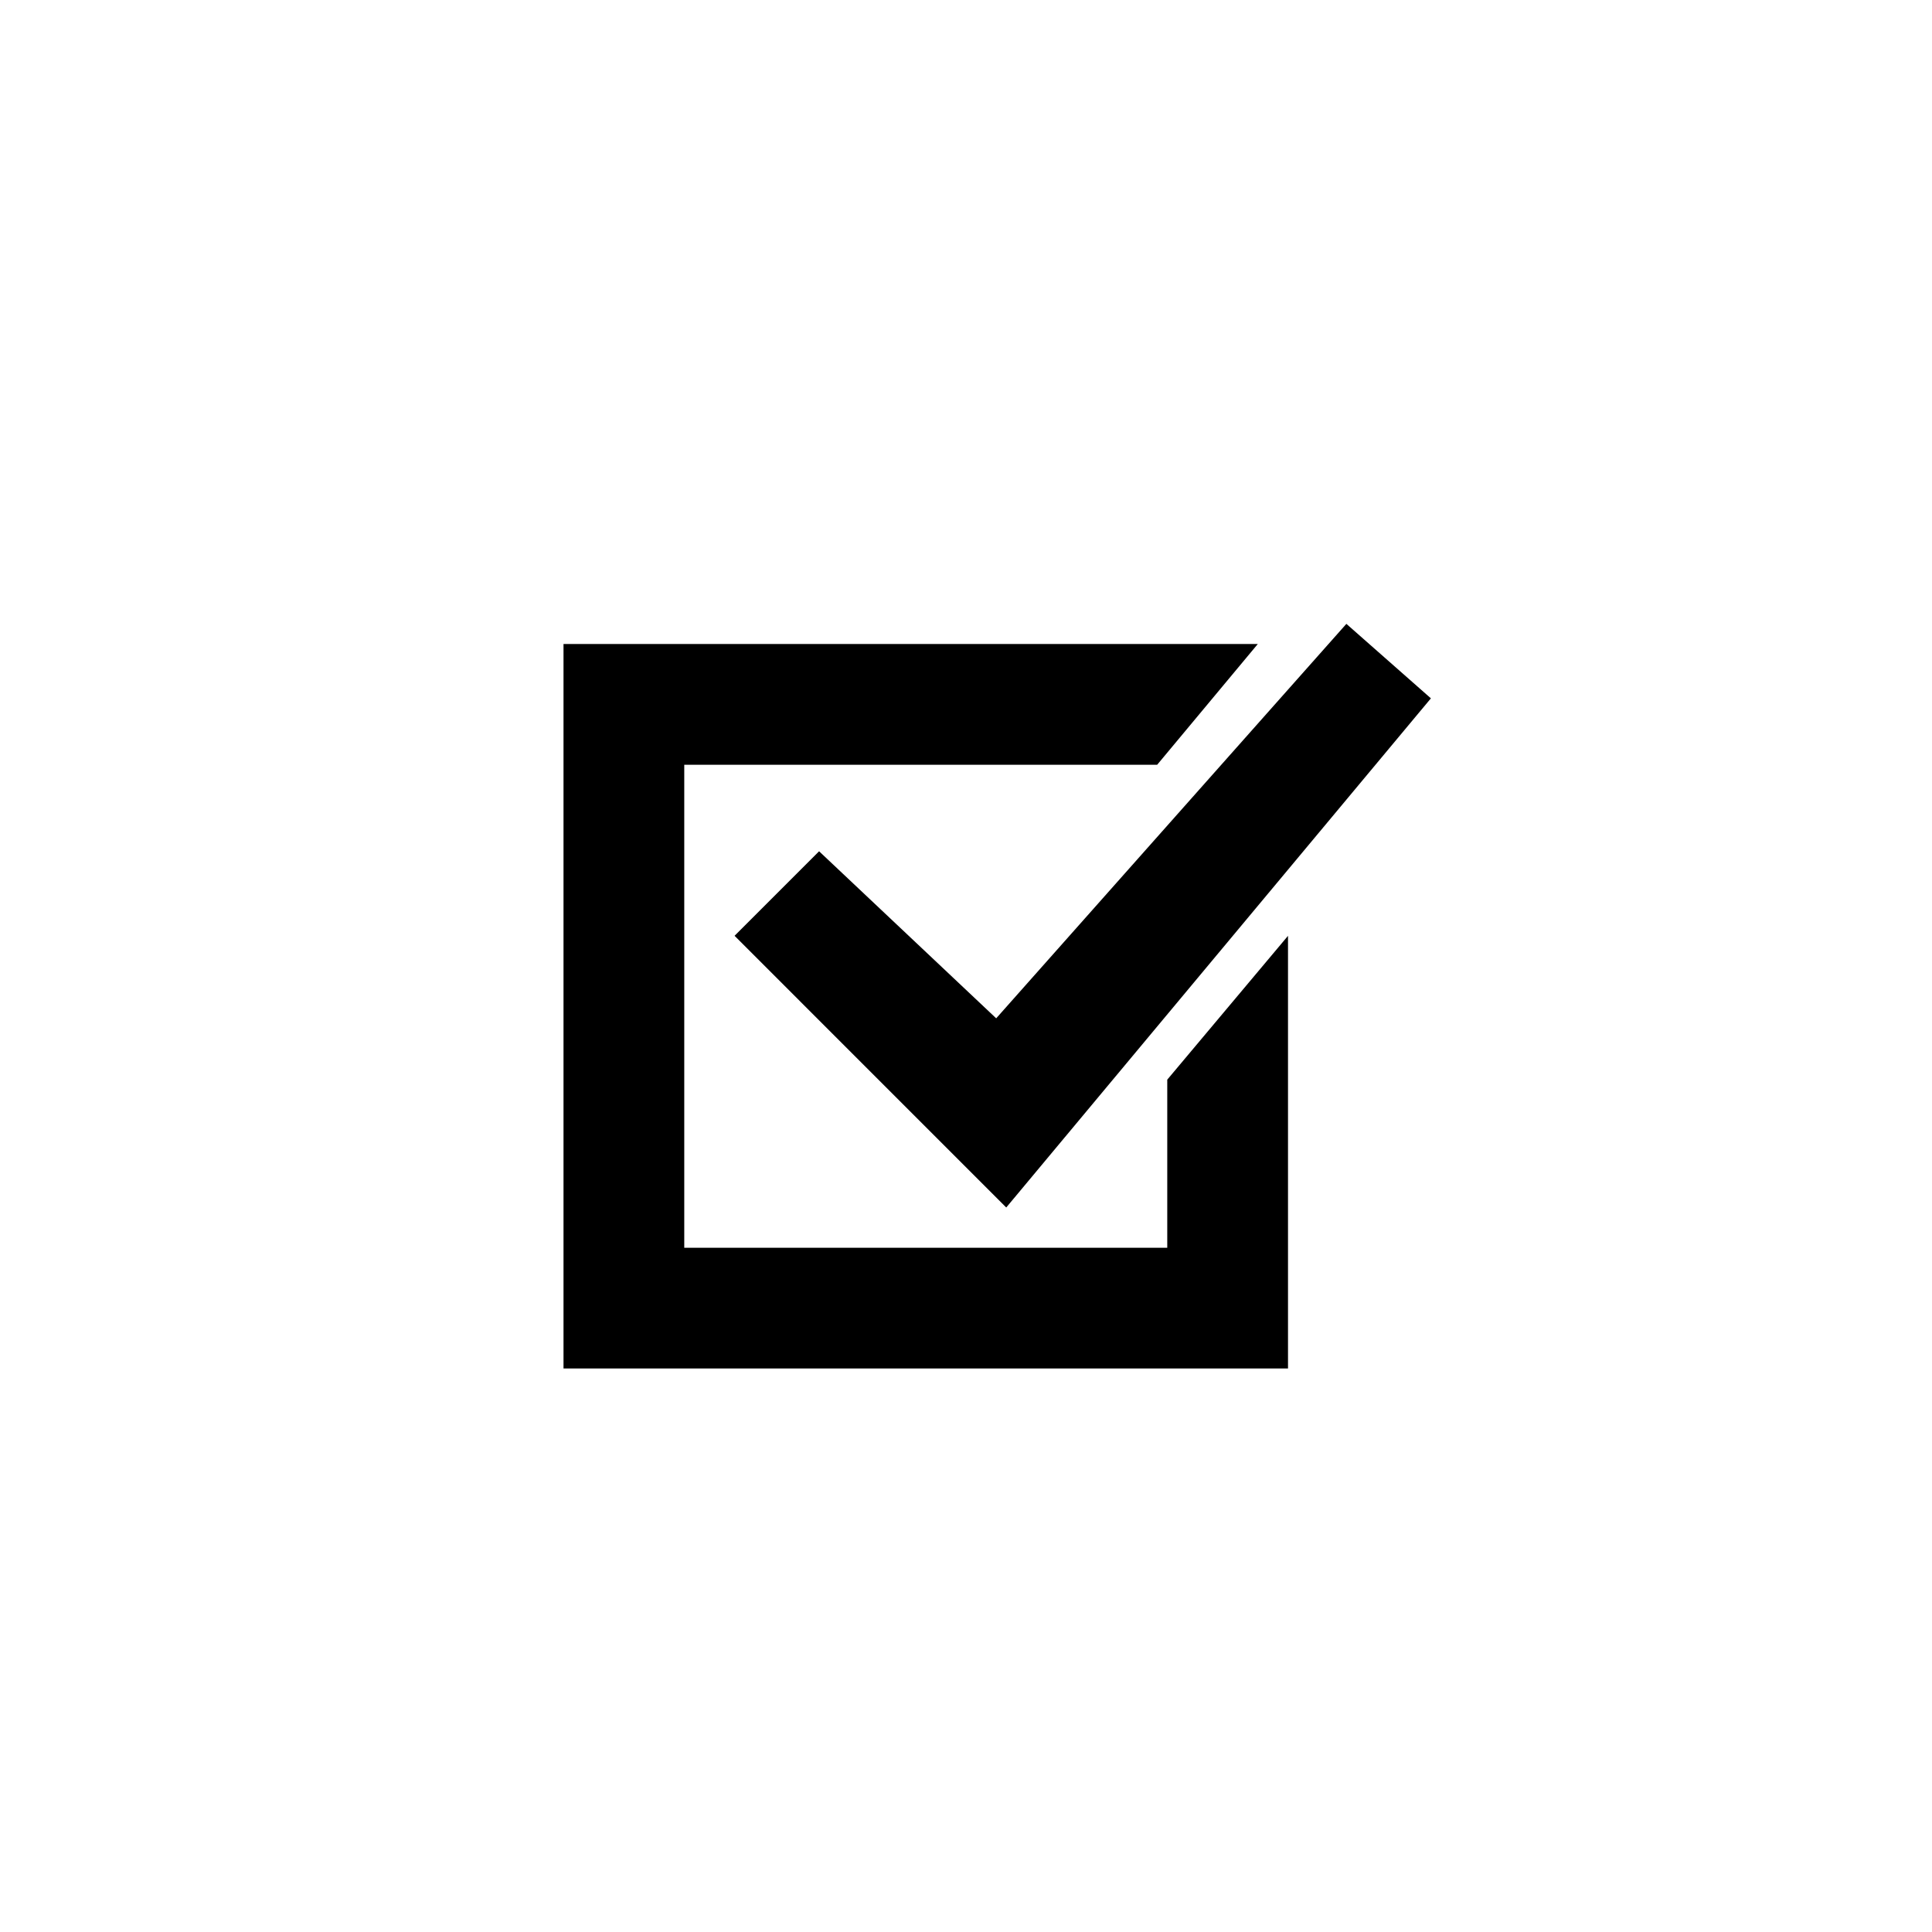
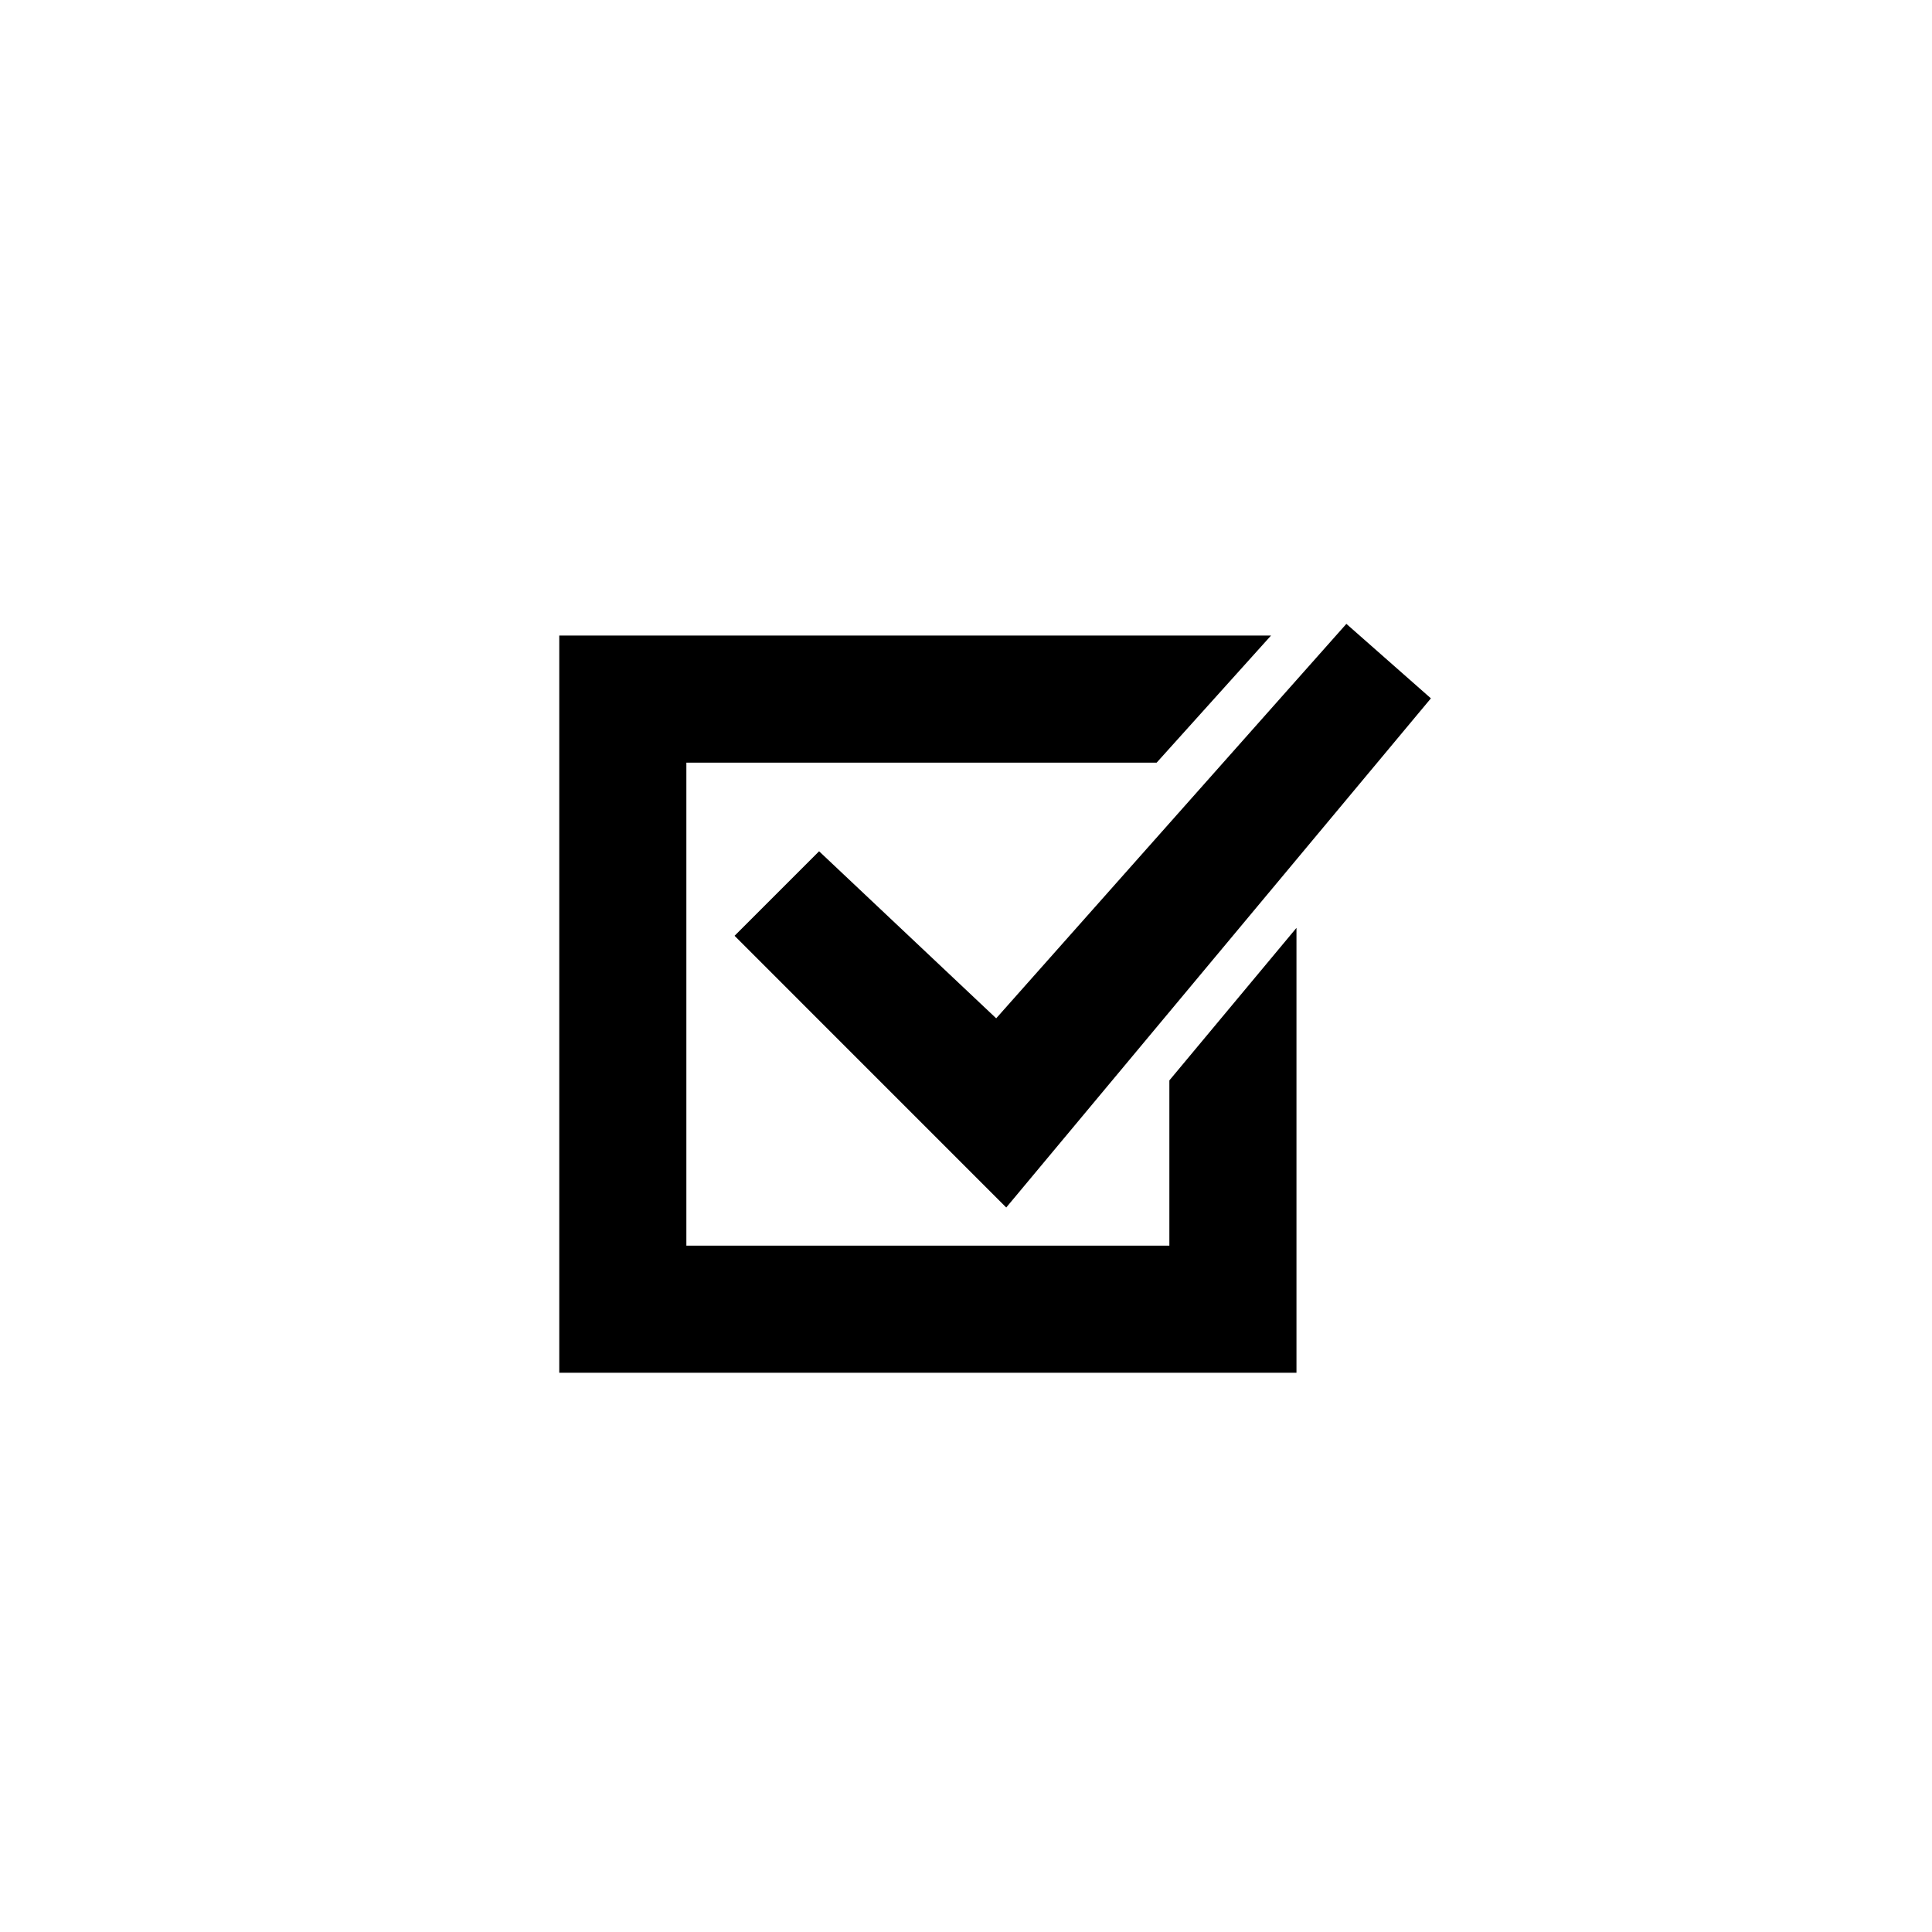
<svg xmlns="http://www.w3.org/2000/svg" version="1.1" baseProfile="full" width="76" height="76" viewBox="0 0 76.00 76.00" enable-background="new 0 0 76.00 76.00" xml:space="preserve">
-   <path fill="#000000" fill-opacity="1" stroke-width="0.2" stroke-linejoin="round" d="M 32.221,33.487L 39.188,40.058L 52.963,24.541L 56.288,27.471L 39.583,47.5L 28.896,36.812L 32.221,33.487 Z M 22.167,25.333L 49.479,25.333L 45.521,30.083L 26.917,30.083L 26.917,49.083L 45.917,49.083L 45.917,42.471L 50.667,36.813L 50.667,53.833L 22.167,53.833L 22.167,25.333 Z " />
+   <path fill="#000000" fill-opacity="1" stroke-width="0.2" stroke-linejoin="round" d="M 32.221,33.487L 39.188,40.058L 52.963,24.541L 56.288,27.471L 39.583,47.5L 28.896,36.812L 32.221,33.487 Z M 22,25L 50,25L 45.5,30L 27,30L 27,49L 46,49L 46,42.5L 51,36.5L 51,54L 22,54L 22,25 Z " />
</svg>
